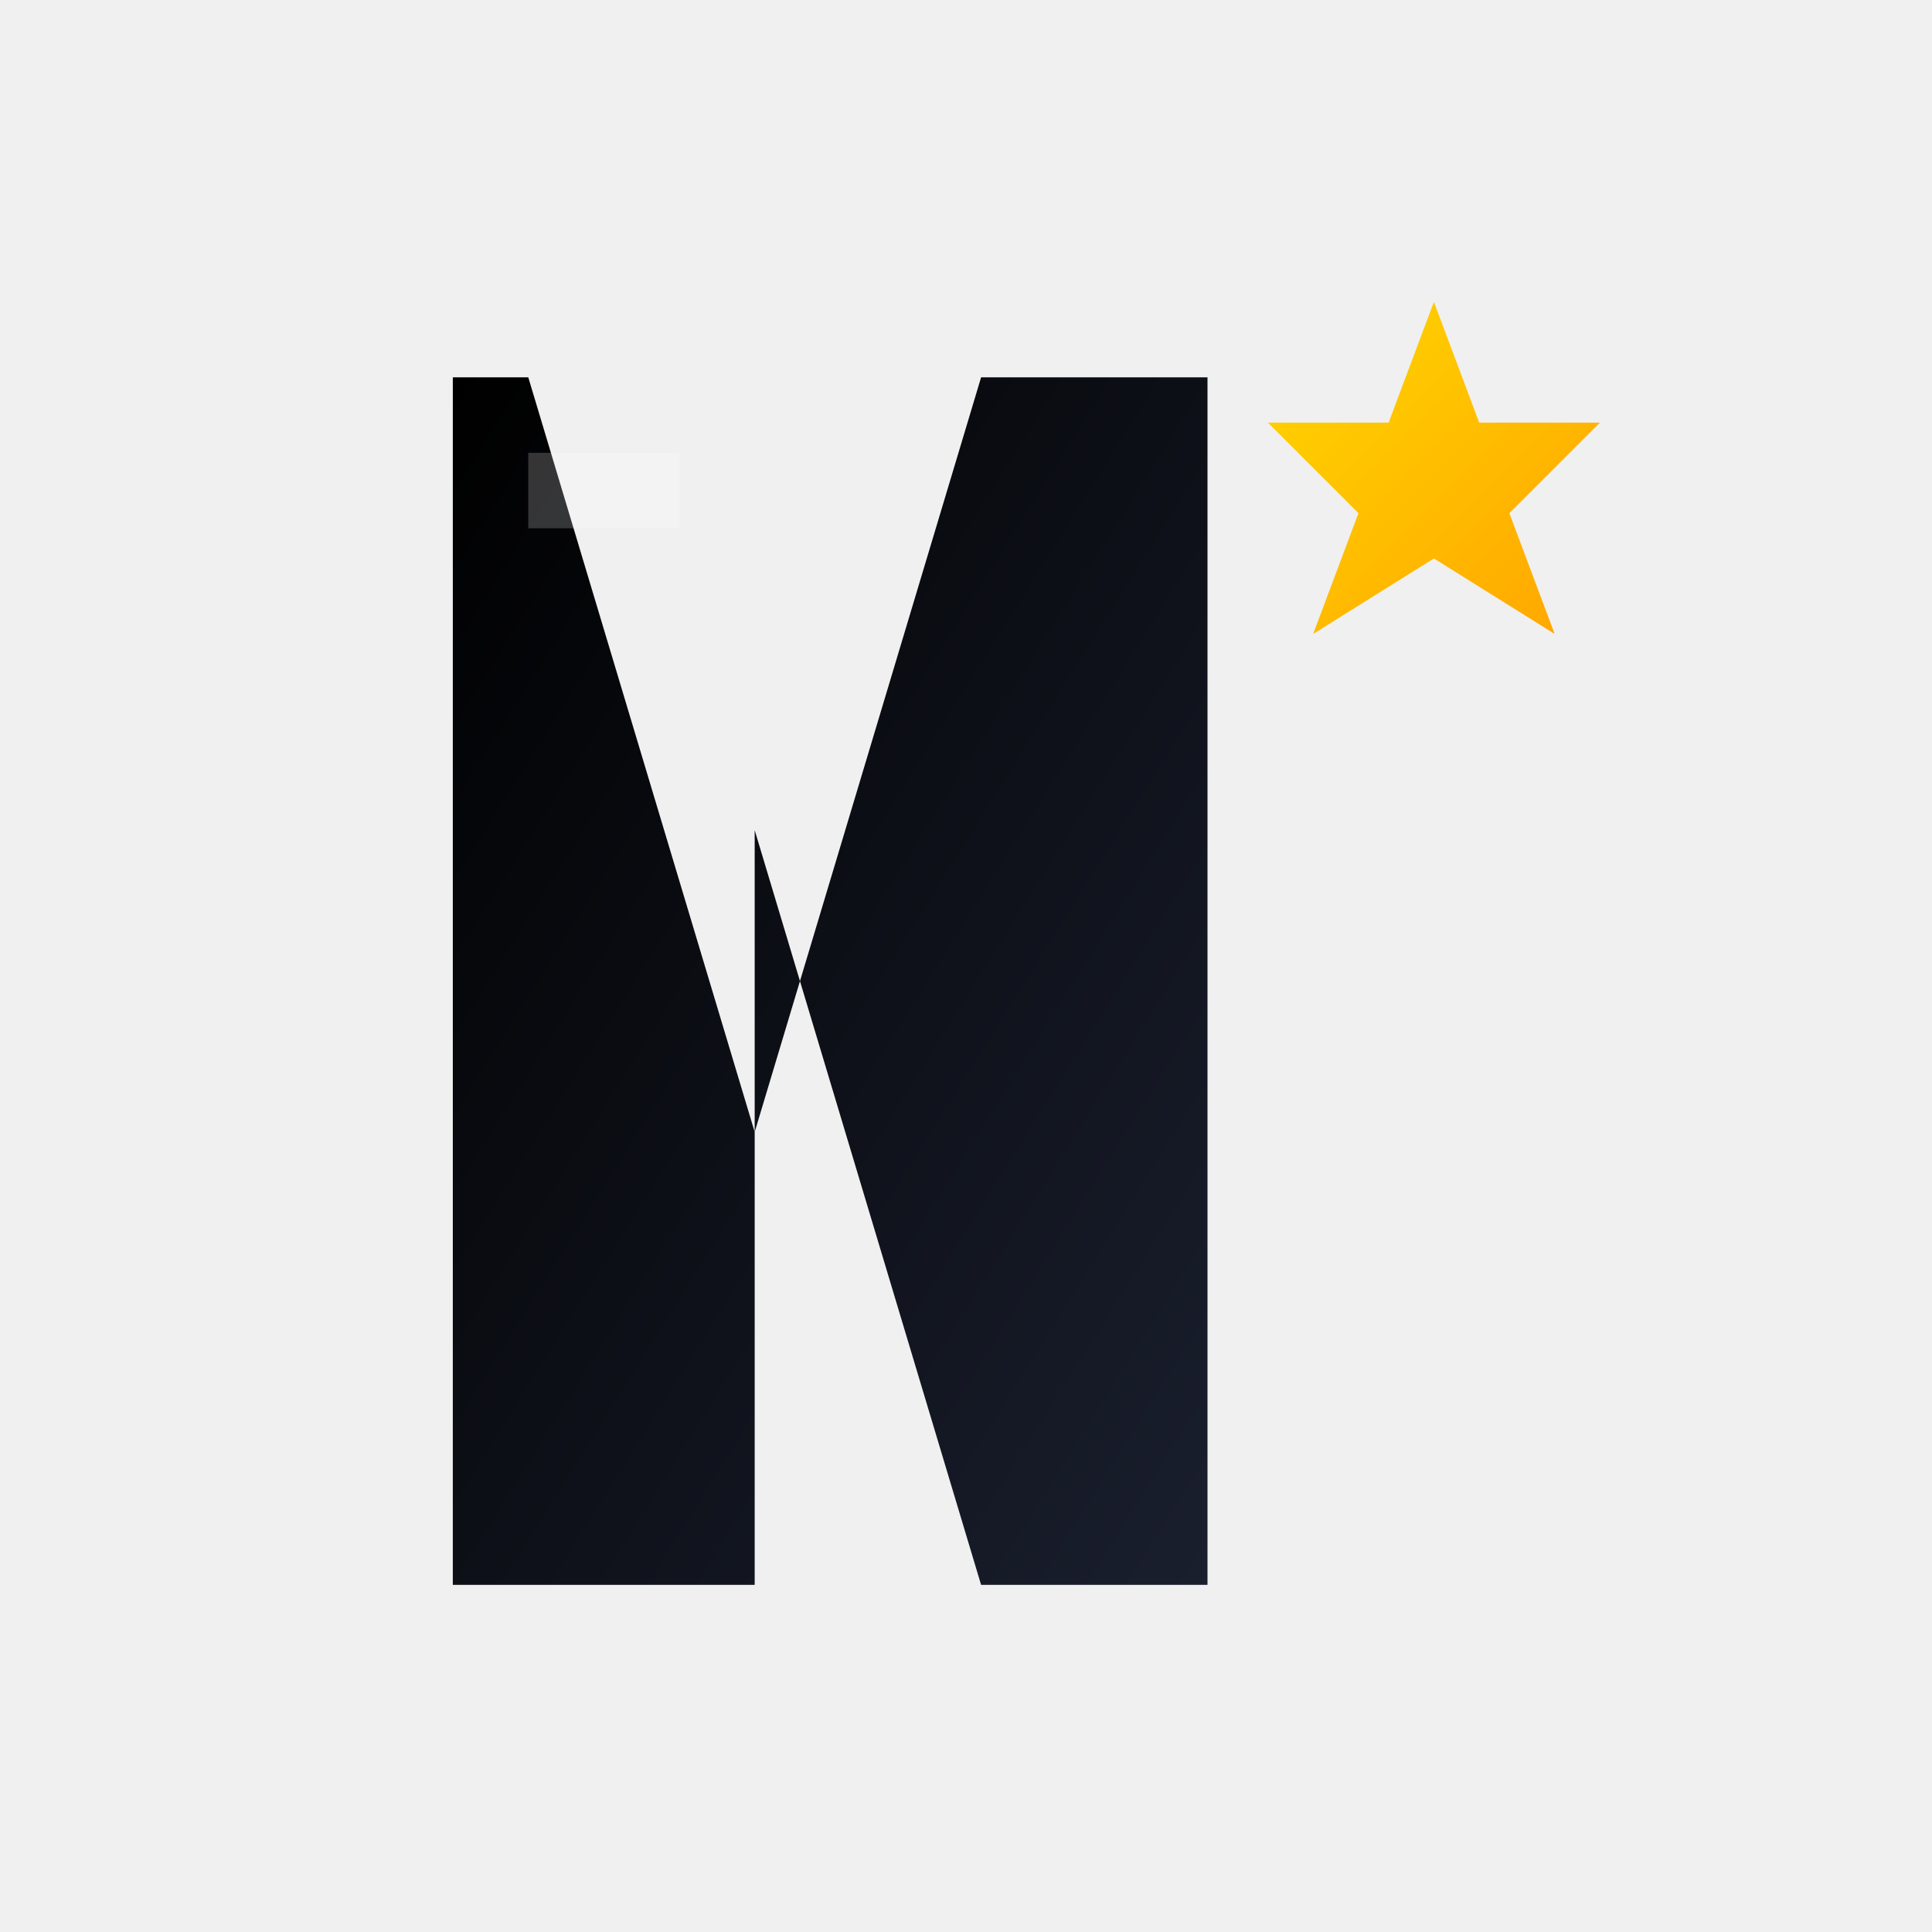
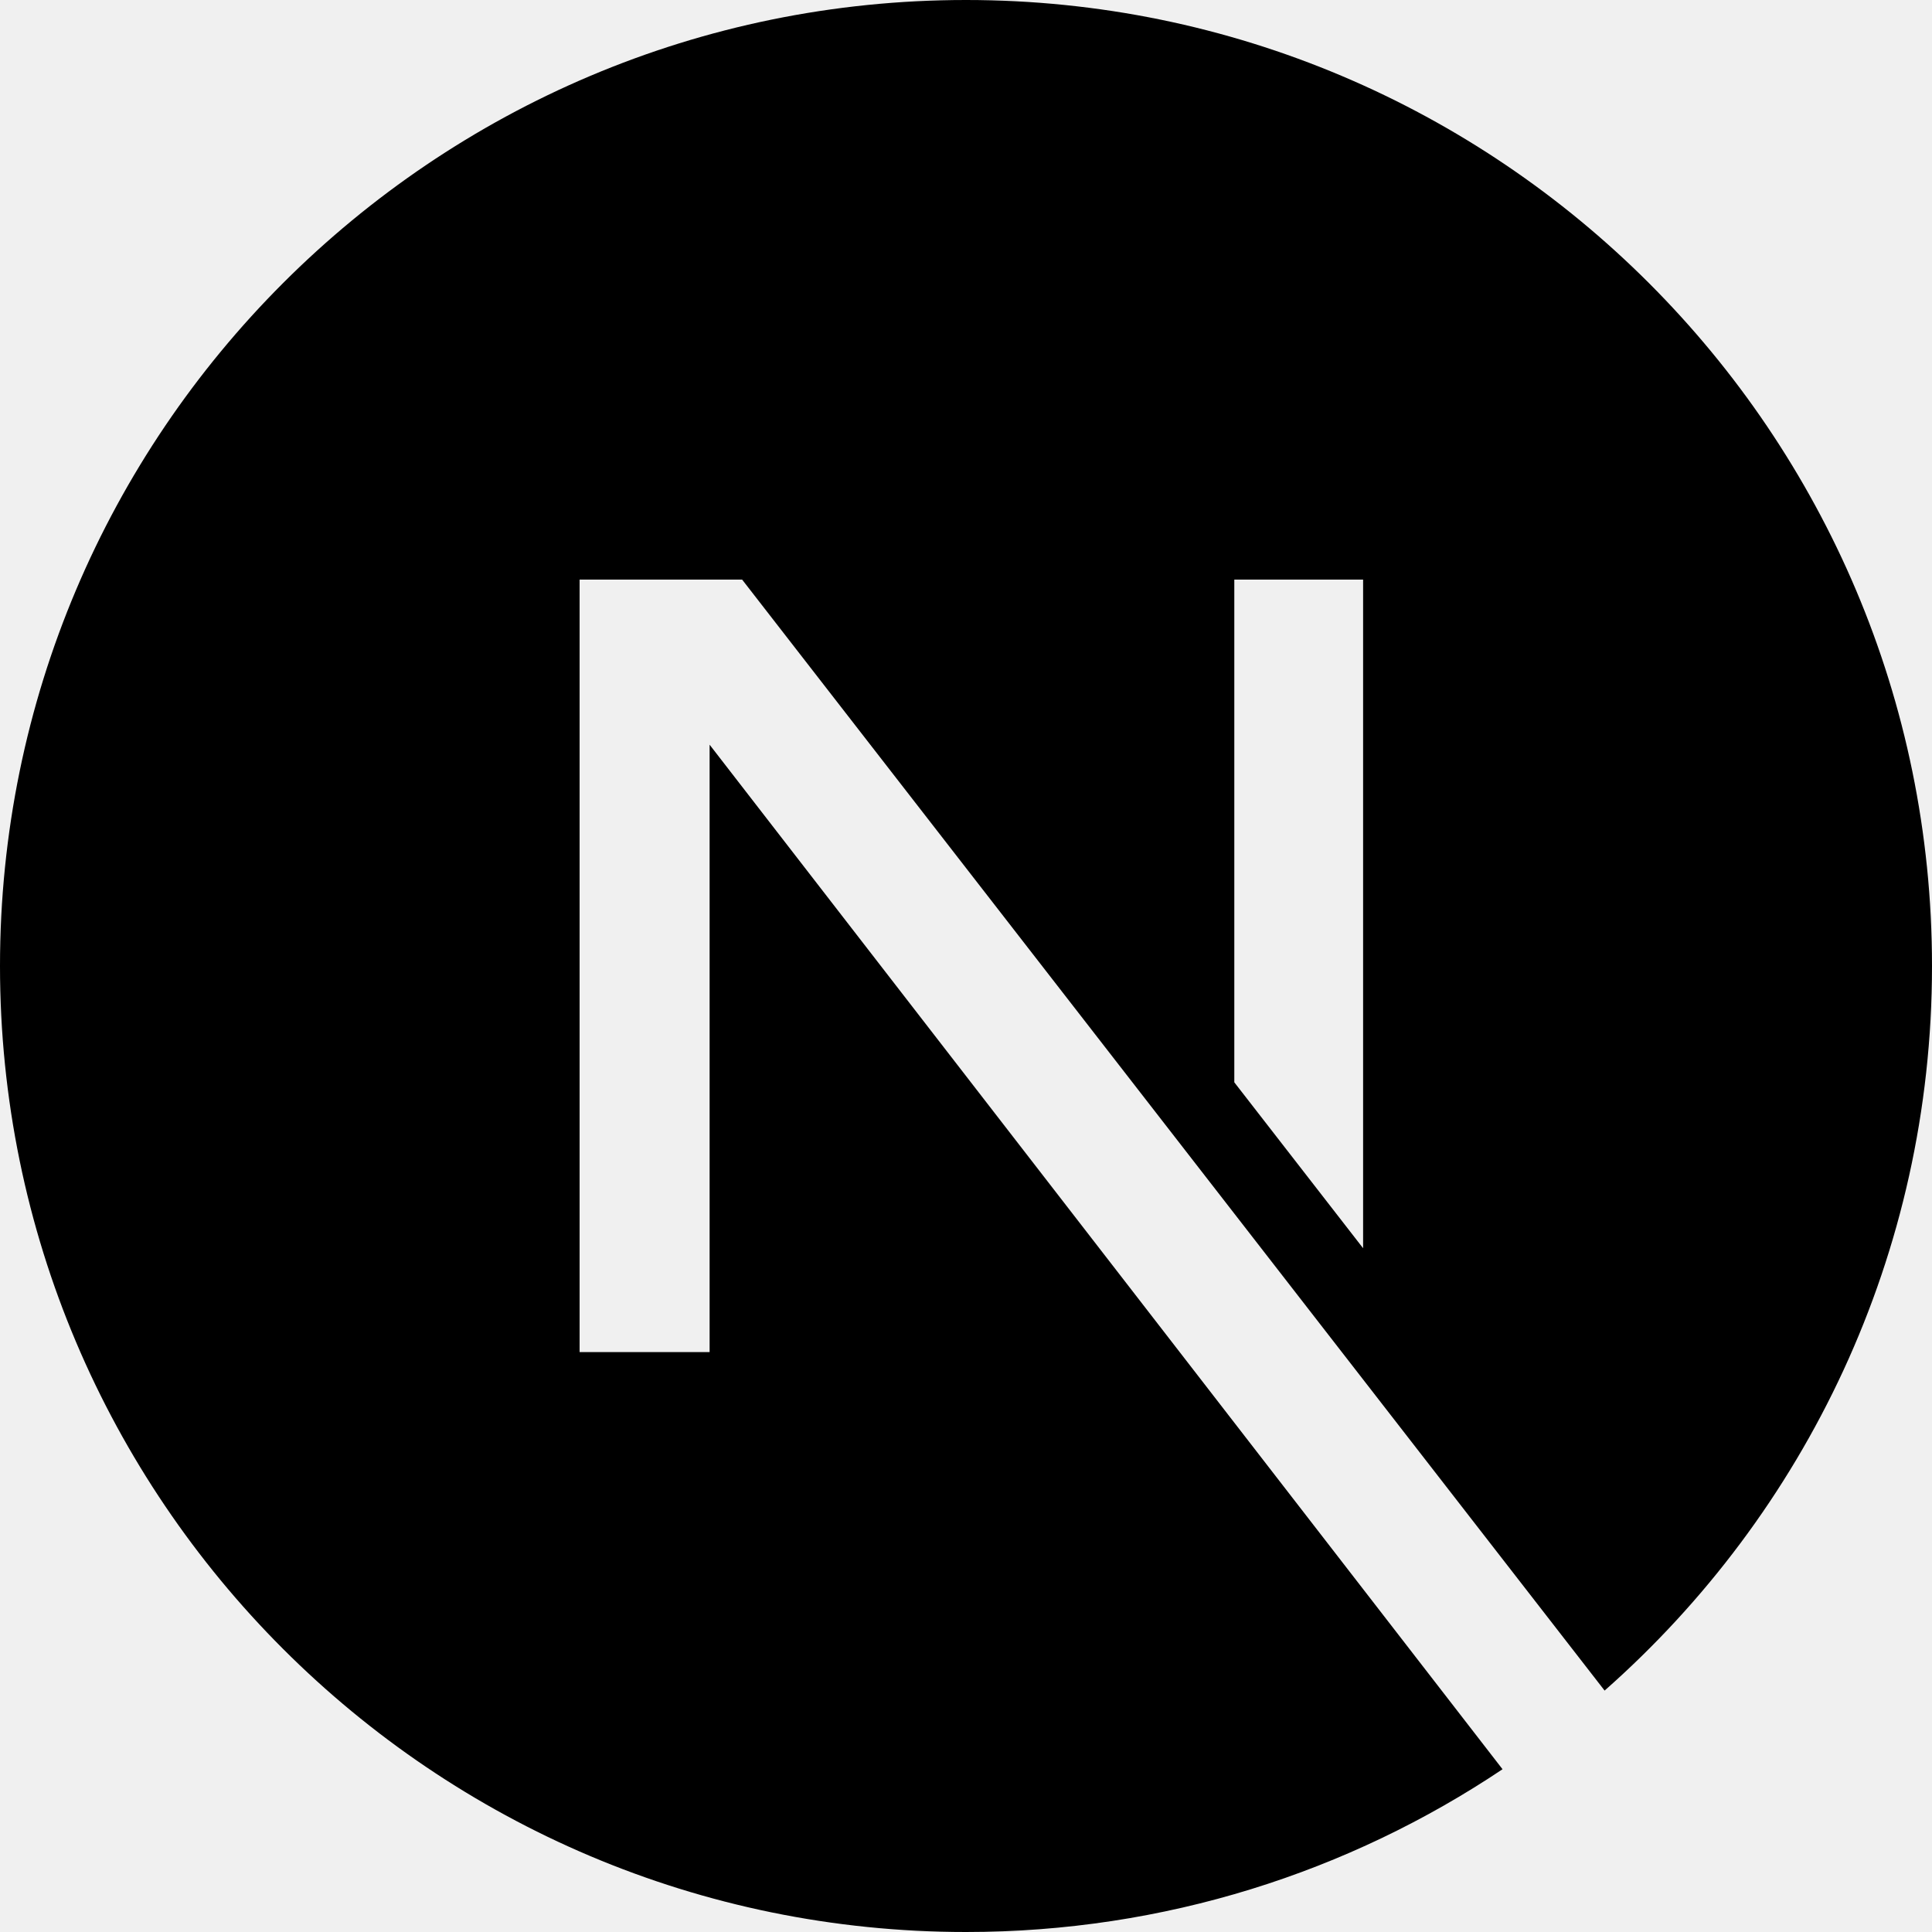
- <svg xmlns="http://www.w3.org/2000/svg" viewBox="0 0 128 128">
-   <defs>
-     <linearGradient id="next-black" x1="0%" y1="0%" x2="100%" y2="100%">
-       <stop offset="0%" stop-color="#000000" />
-       <stop offset="100%" stop-color="#1a1f2e" />
-     </linearGradient>
-     <linearGradient id="star-gold" x1="0%" y1="0%" x2="100%" y2="100%">
-       <stop offset="0%" stop-color="#FFD700" />
-       <stop offset="100%" stop-color="#FFA500" />
-     </linearGradient>
-   </defs>
-   <path d="M30 25 L30 105 L50 105 L50 55 L65 105 L80 105 L80 25 L65 25 L50 75 L35 25 Z" fill="url(#next-black)" />
-   <path d="M95 20 L98 28 L106 28 L100 34 L103 42 L95 37 L87 42 L90 34 L84 28 L92 28 Z" fill="url(#star-gold)" />
-   <path d="M35 30 L45 30 L45 35 L35 35 Z" fill="#FFFFFF" opacity="0.2" />
+ <svg xmlns="http://www.w3.org/2000/svg" fill="#000000" role="img" viewBox="0 0 24 24">
+   <path d="M18.665 21.978C16.758 23.255 14.465 24 12 24 5.377 24 0 18.623 0 12S5.377 0 12 0s12 5.377 12 12c0 3.583-1.574 6.801-4.067 9.001L9.219 7.2H7.2v9.596h1.615V9.251l9.85 12.727Zm-3.332-8.533 1.6 2.061V7.2h-1.6v6.245Z" />
</svg>
